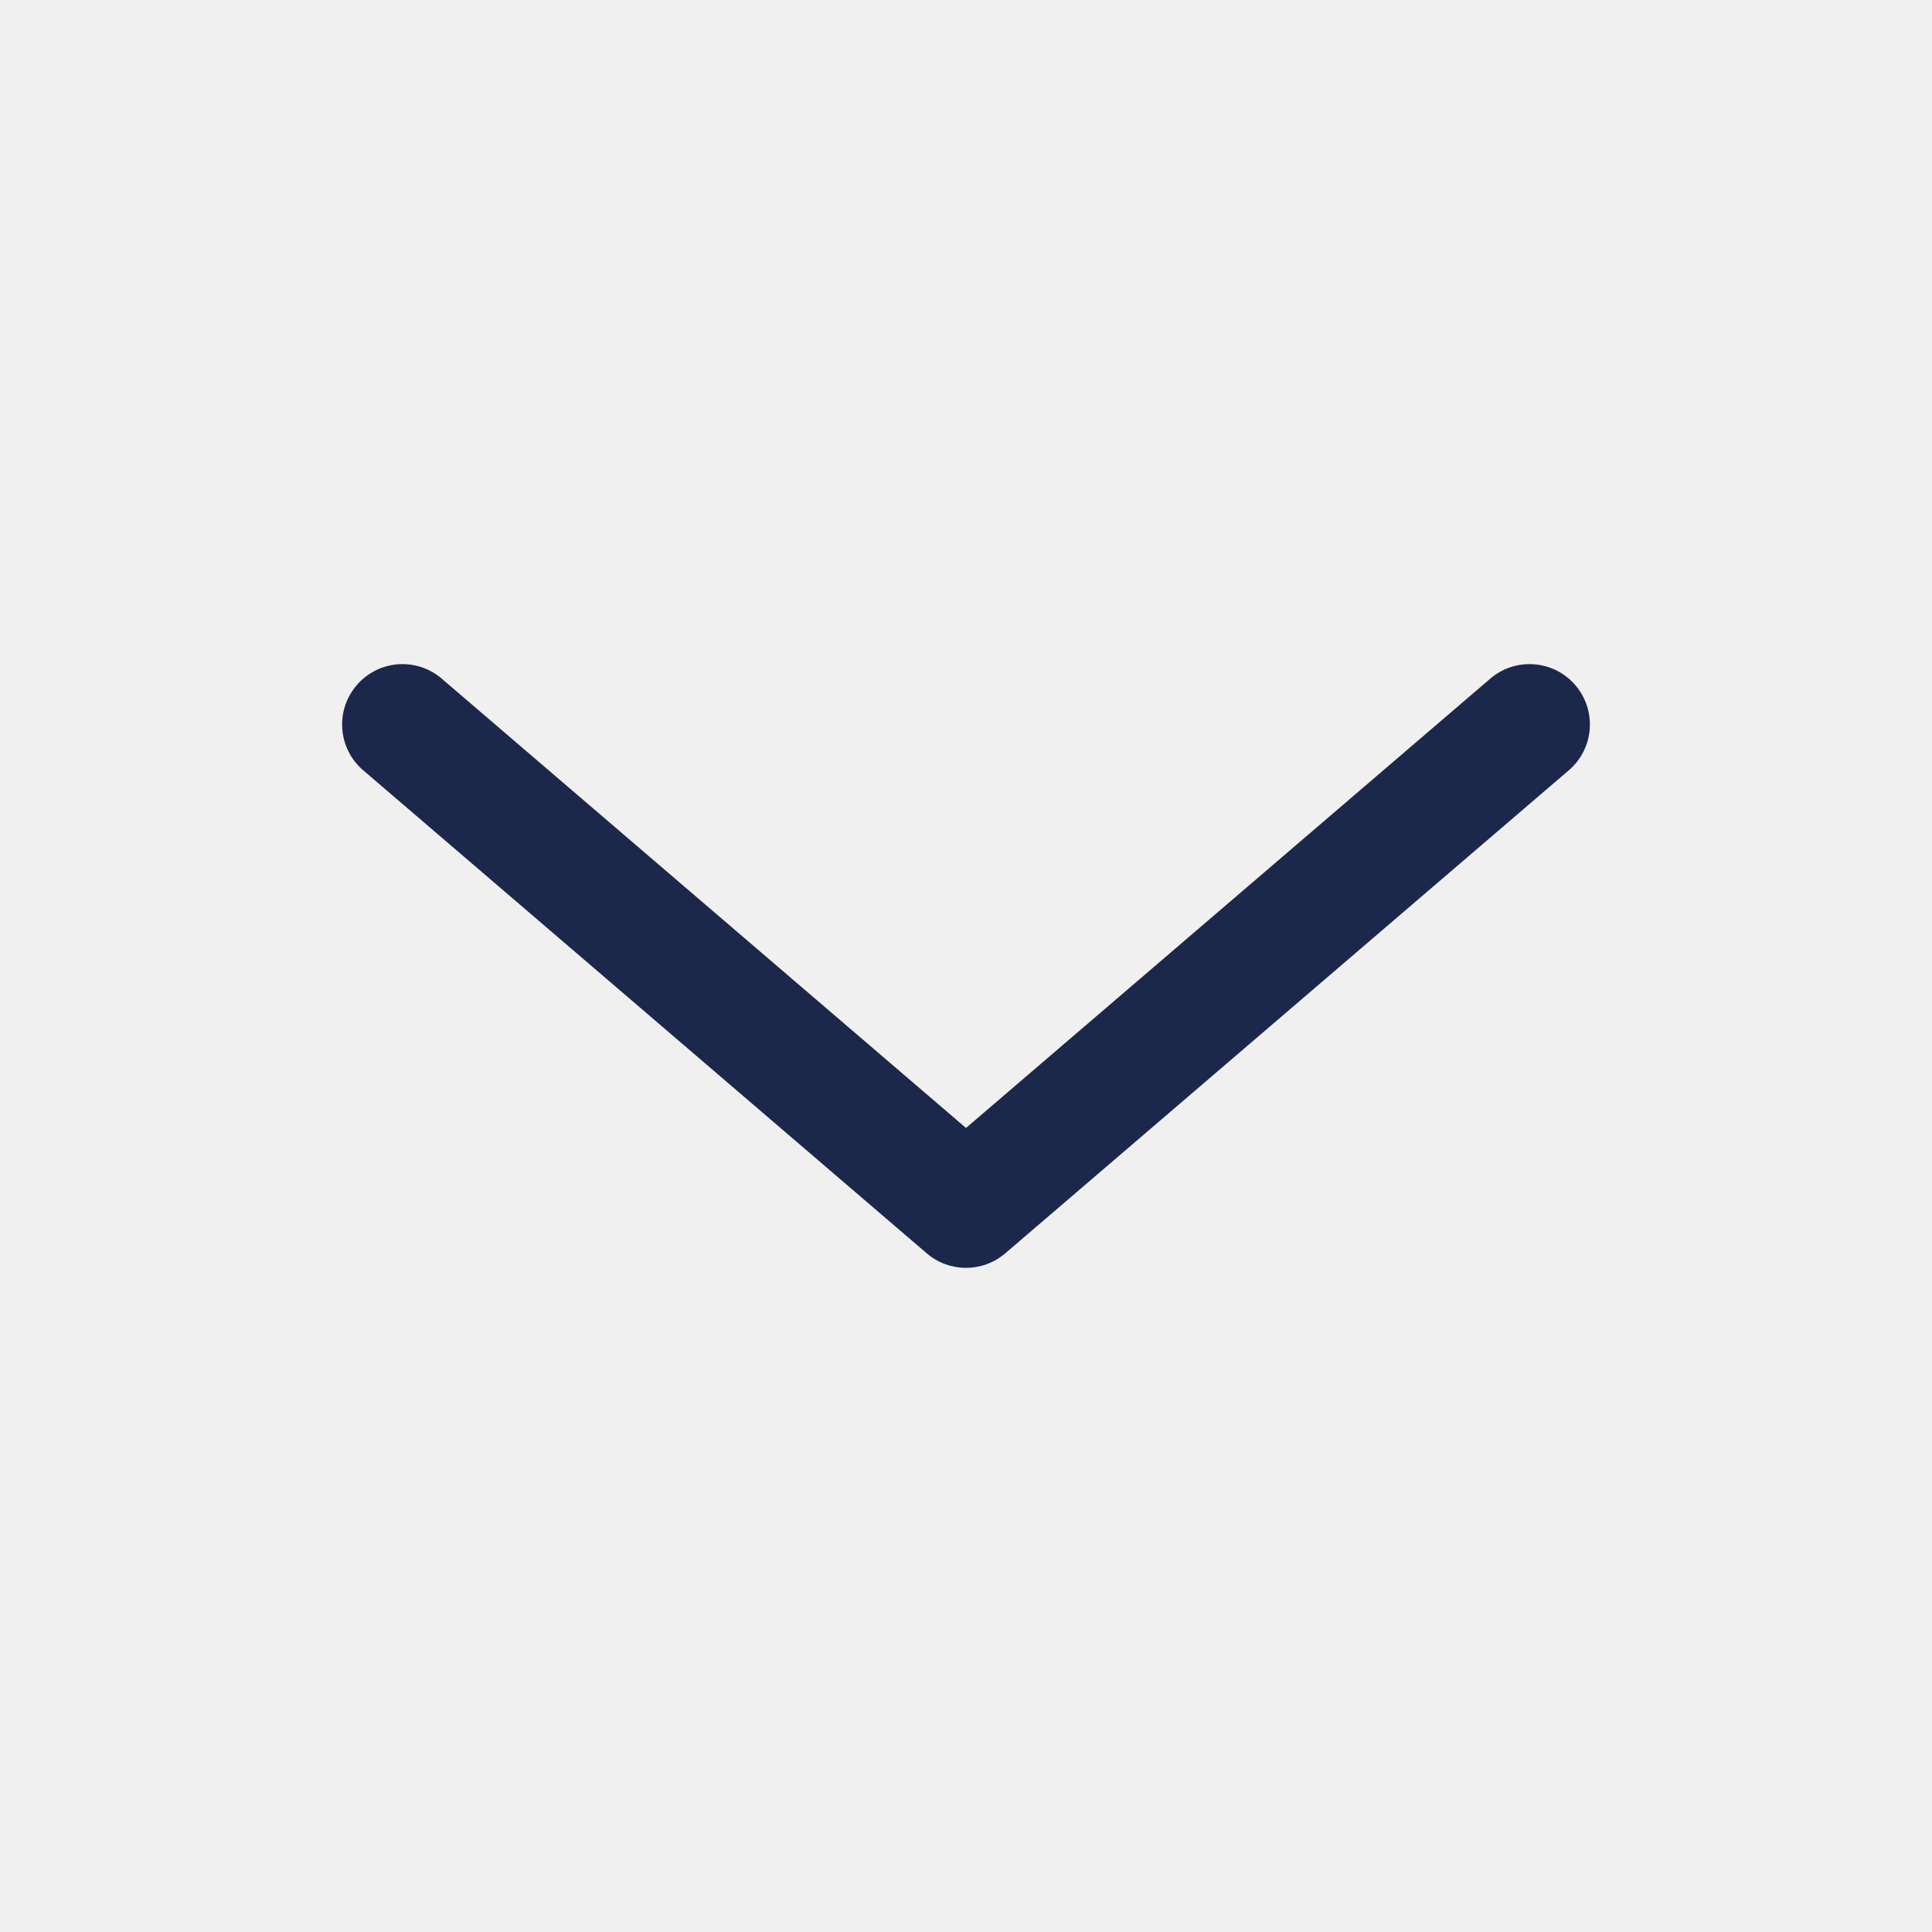
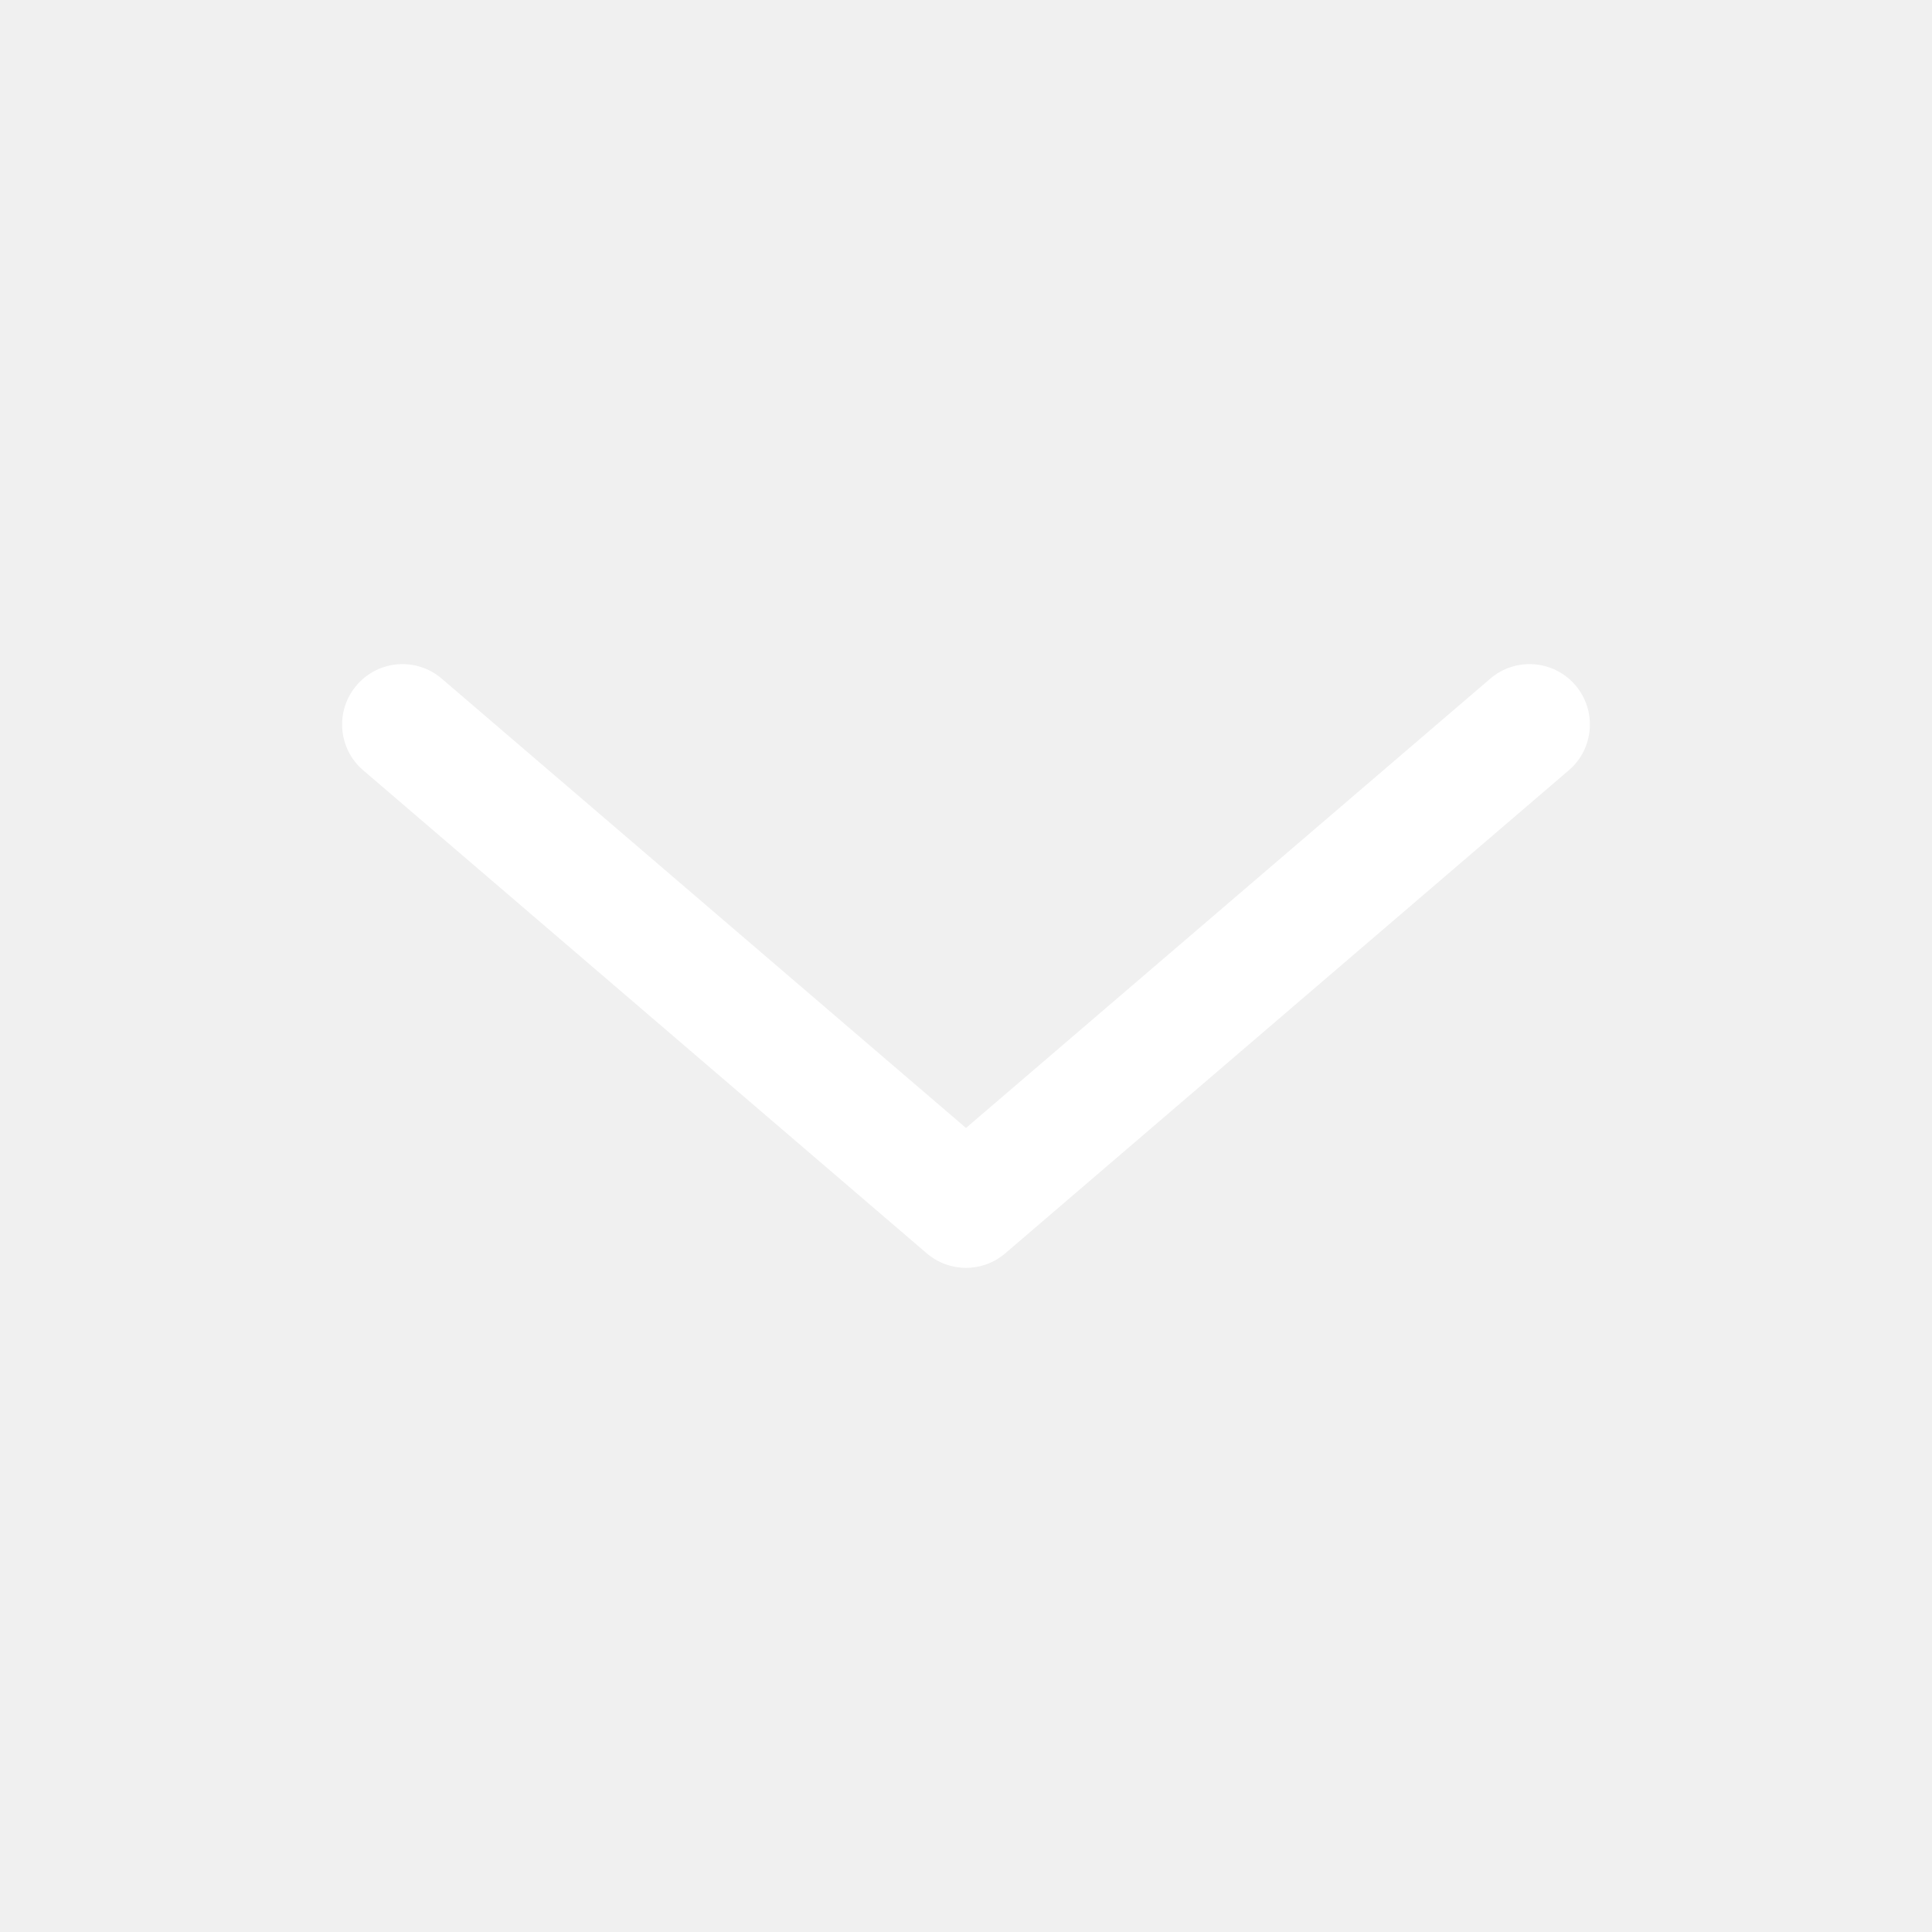
<svg xmlns="http://www.w3.org/2000/svg" width="800px" height="800px" viewBox="0 0 24 24" fill="none">
-   <path fill-rule="evenodd" clip-rule="evenodd" d="M4.431 8.512C4.7 8.197 5.174 8.161 5.488 8.431L12 14.012L18.512 8.431C18.826 8.161 19.3 8.197 19.57 8.512C19.839 8.826 19.803 9.3 19.488 9.569L12.488 15.569C12.207 15.81 11.793 15.81 11.512 15.569L4.512 9.569C4.197 9.3 4.161 8.826 4.431 8.512Z" fill="#1C274C" />
+   <path fill-rule="evenodd" clip-rule="evenodd" d="M4.431 8.512C4.7 8.197 5.174 8.161 5.488 8.431L12 14.012L18.512 8.431C18.826 8.161 19.3 8.197 19.57 8.512C19.839 8.826 19.803 9.3 19.488 9.569L12.488 15.569C12.207 15.81 11.793 15.81 11.512 15.569L4.512 9.569C4.197 9.3 4.161 8.826 4.431 8.512Z" fill="#FFFFFF" />
</svg>
